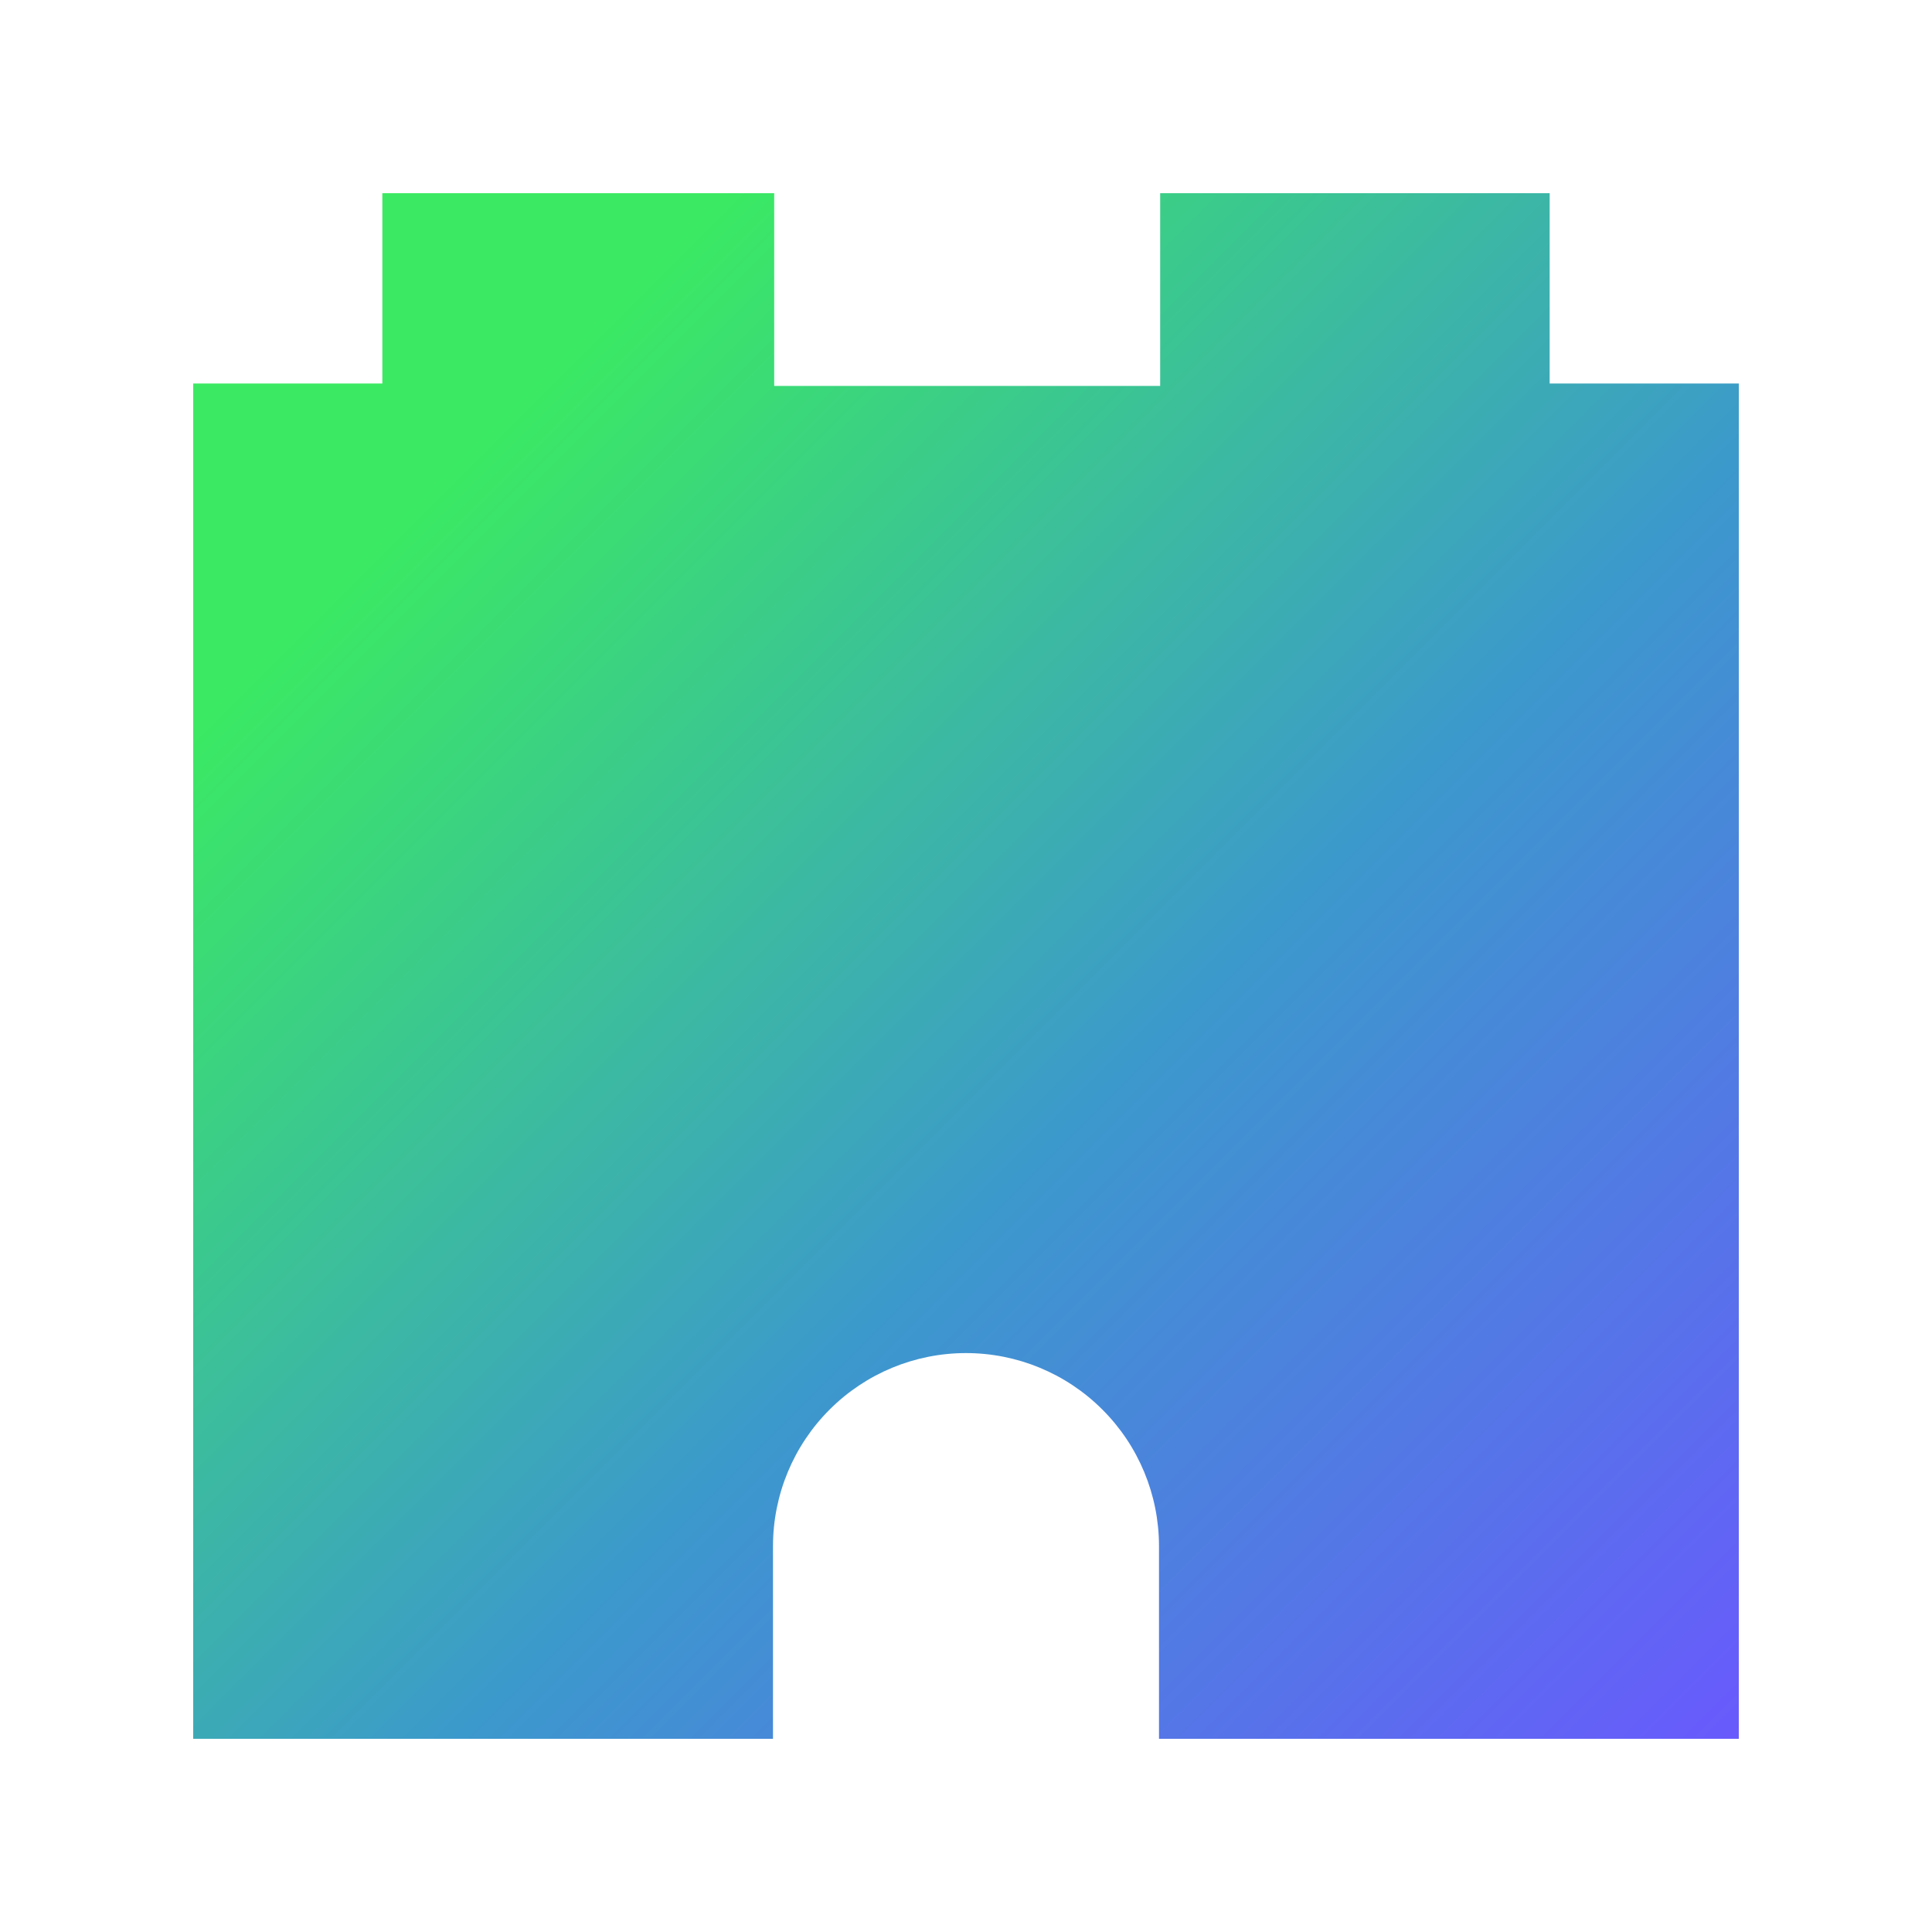
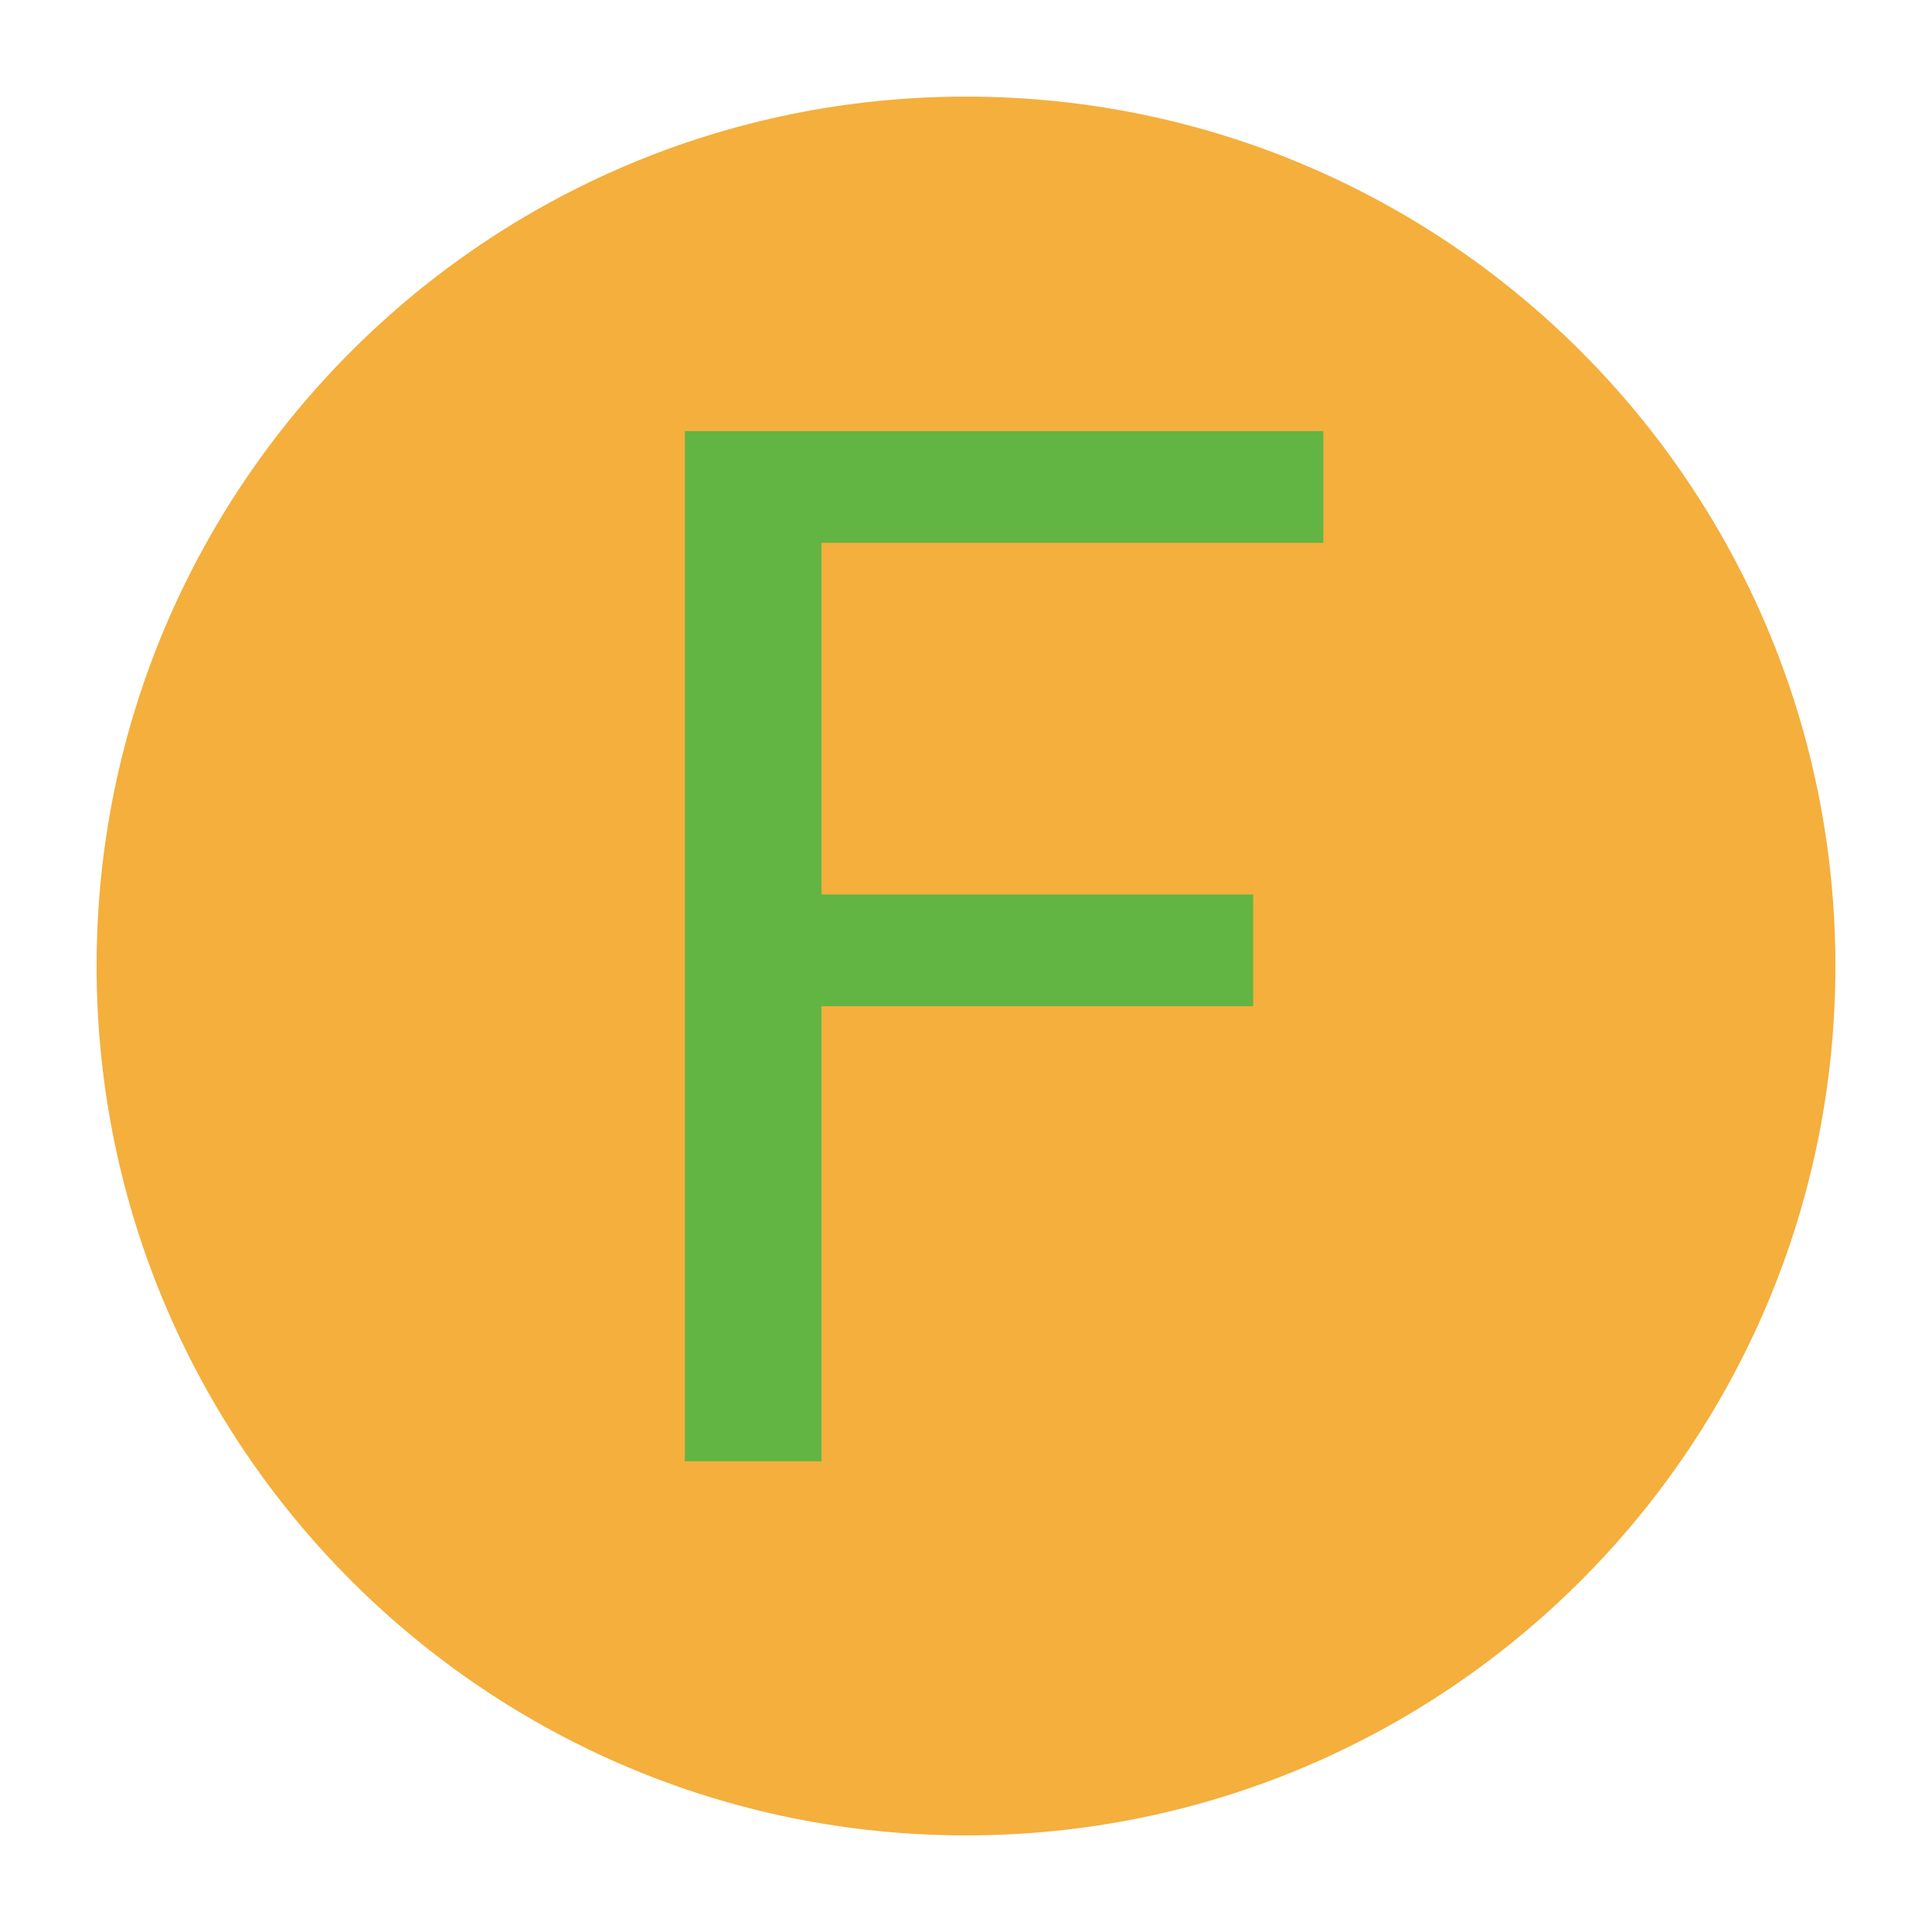
- <svg xmlns="http://www.w3.org/2000/svg" width="40" height="40" viewBox="0 0 40 40" fill="none">
-   <path d="M32.084 7.94V4H24.02V7.99H16.029V4H7.916V7.94H4V36H16.004V32.005C16.006 30.946 16.427 29.931 17.177 29.183C17.926 28.434 18.941 28.014 20 28.014C21.059 28.014 22.074 28.434 22.823 29.183C23.573 29.931 23.994 30.946 23.996 32.005V36H36V7.94H32.084Z" fill="url(#paint0_linear)" />
-   <defs>
-     <linearGradient id="paint0_linear" x1="2.942" y1="4.9" x2="37.777" y2="39.734" gradientUnits="userSpaceOnUse">
-       <stop offset="0.159" stop-color="#3BEA62" />
-       <stop offset="0.54" stop-color="#3C99CC" />
-       <stop offset="0.937" stop-color="#6B57FF" />
-     </linearGradient>
-   </defs>
+ <svg xmlns="http://www.w3.org/2000/svg" width="40" height="40">
+   <circle cx="20" cy="20" r="18" fill="#F4AF3D" />
+   <text x="50%" y="50%" dominant-baseline="central" text-anchor="middle" font-family="Roboto, Arial" font-size="30" fill="#62B543">F</text>
</svg>
